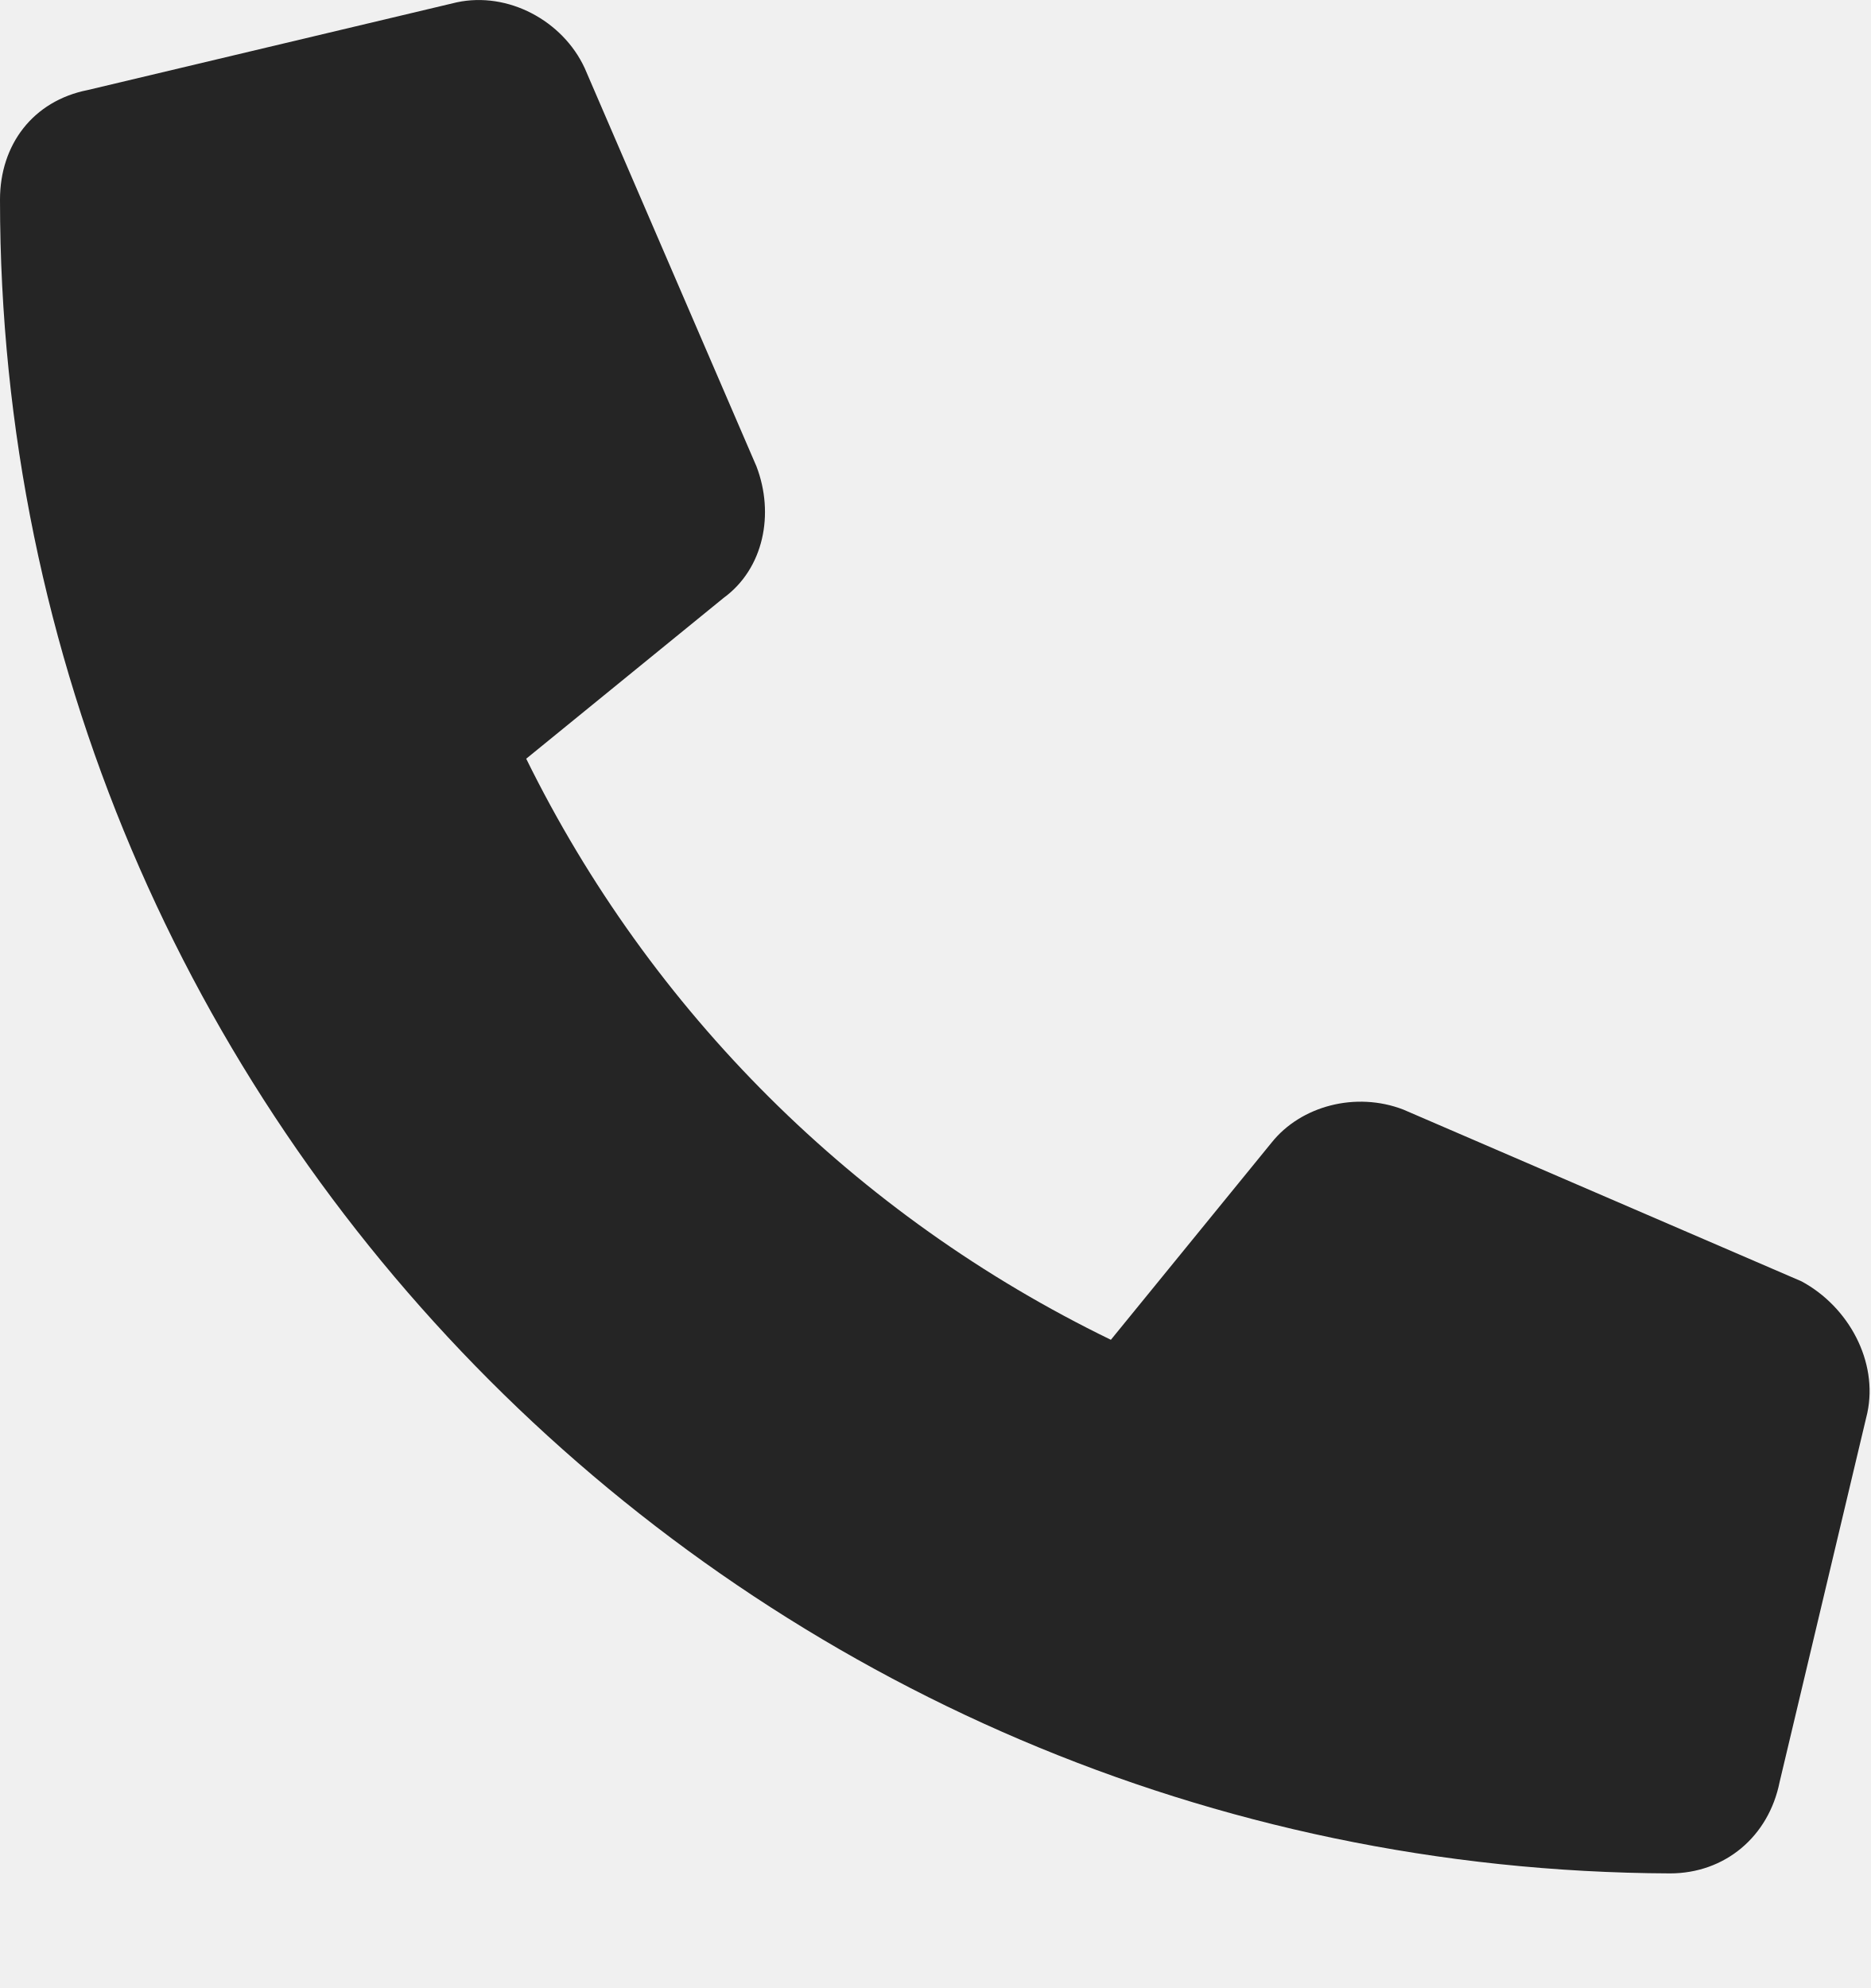
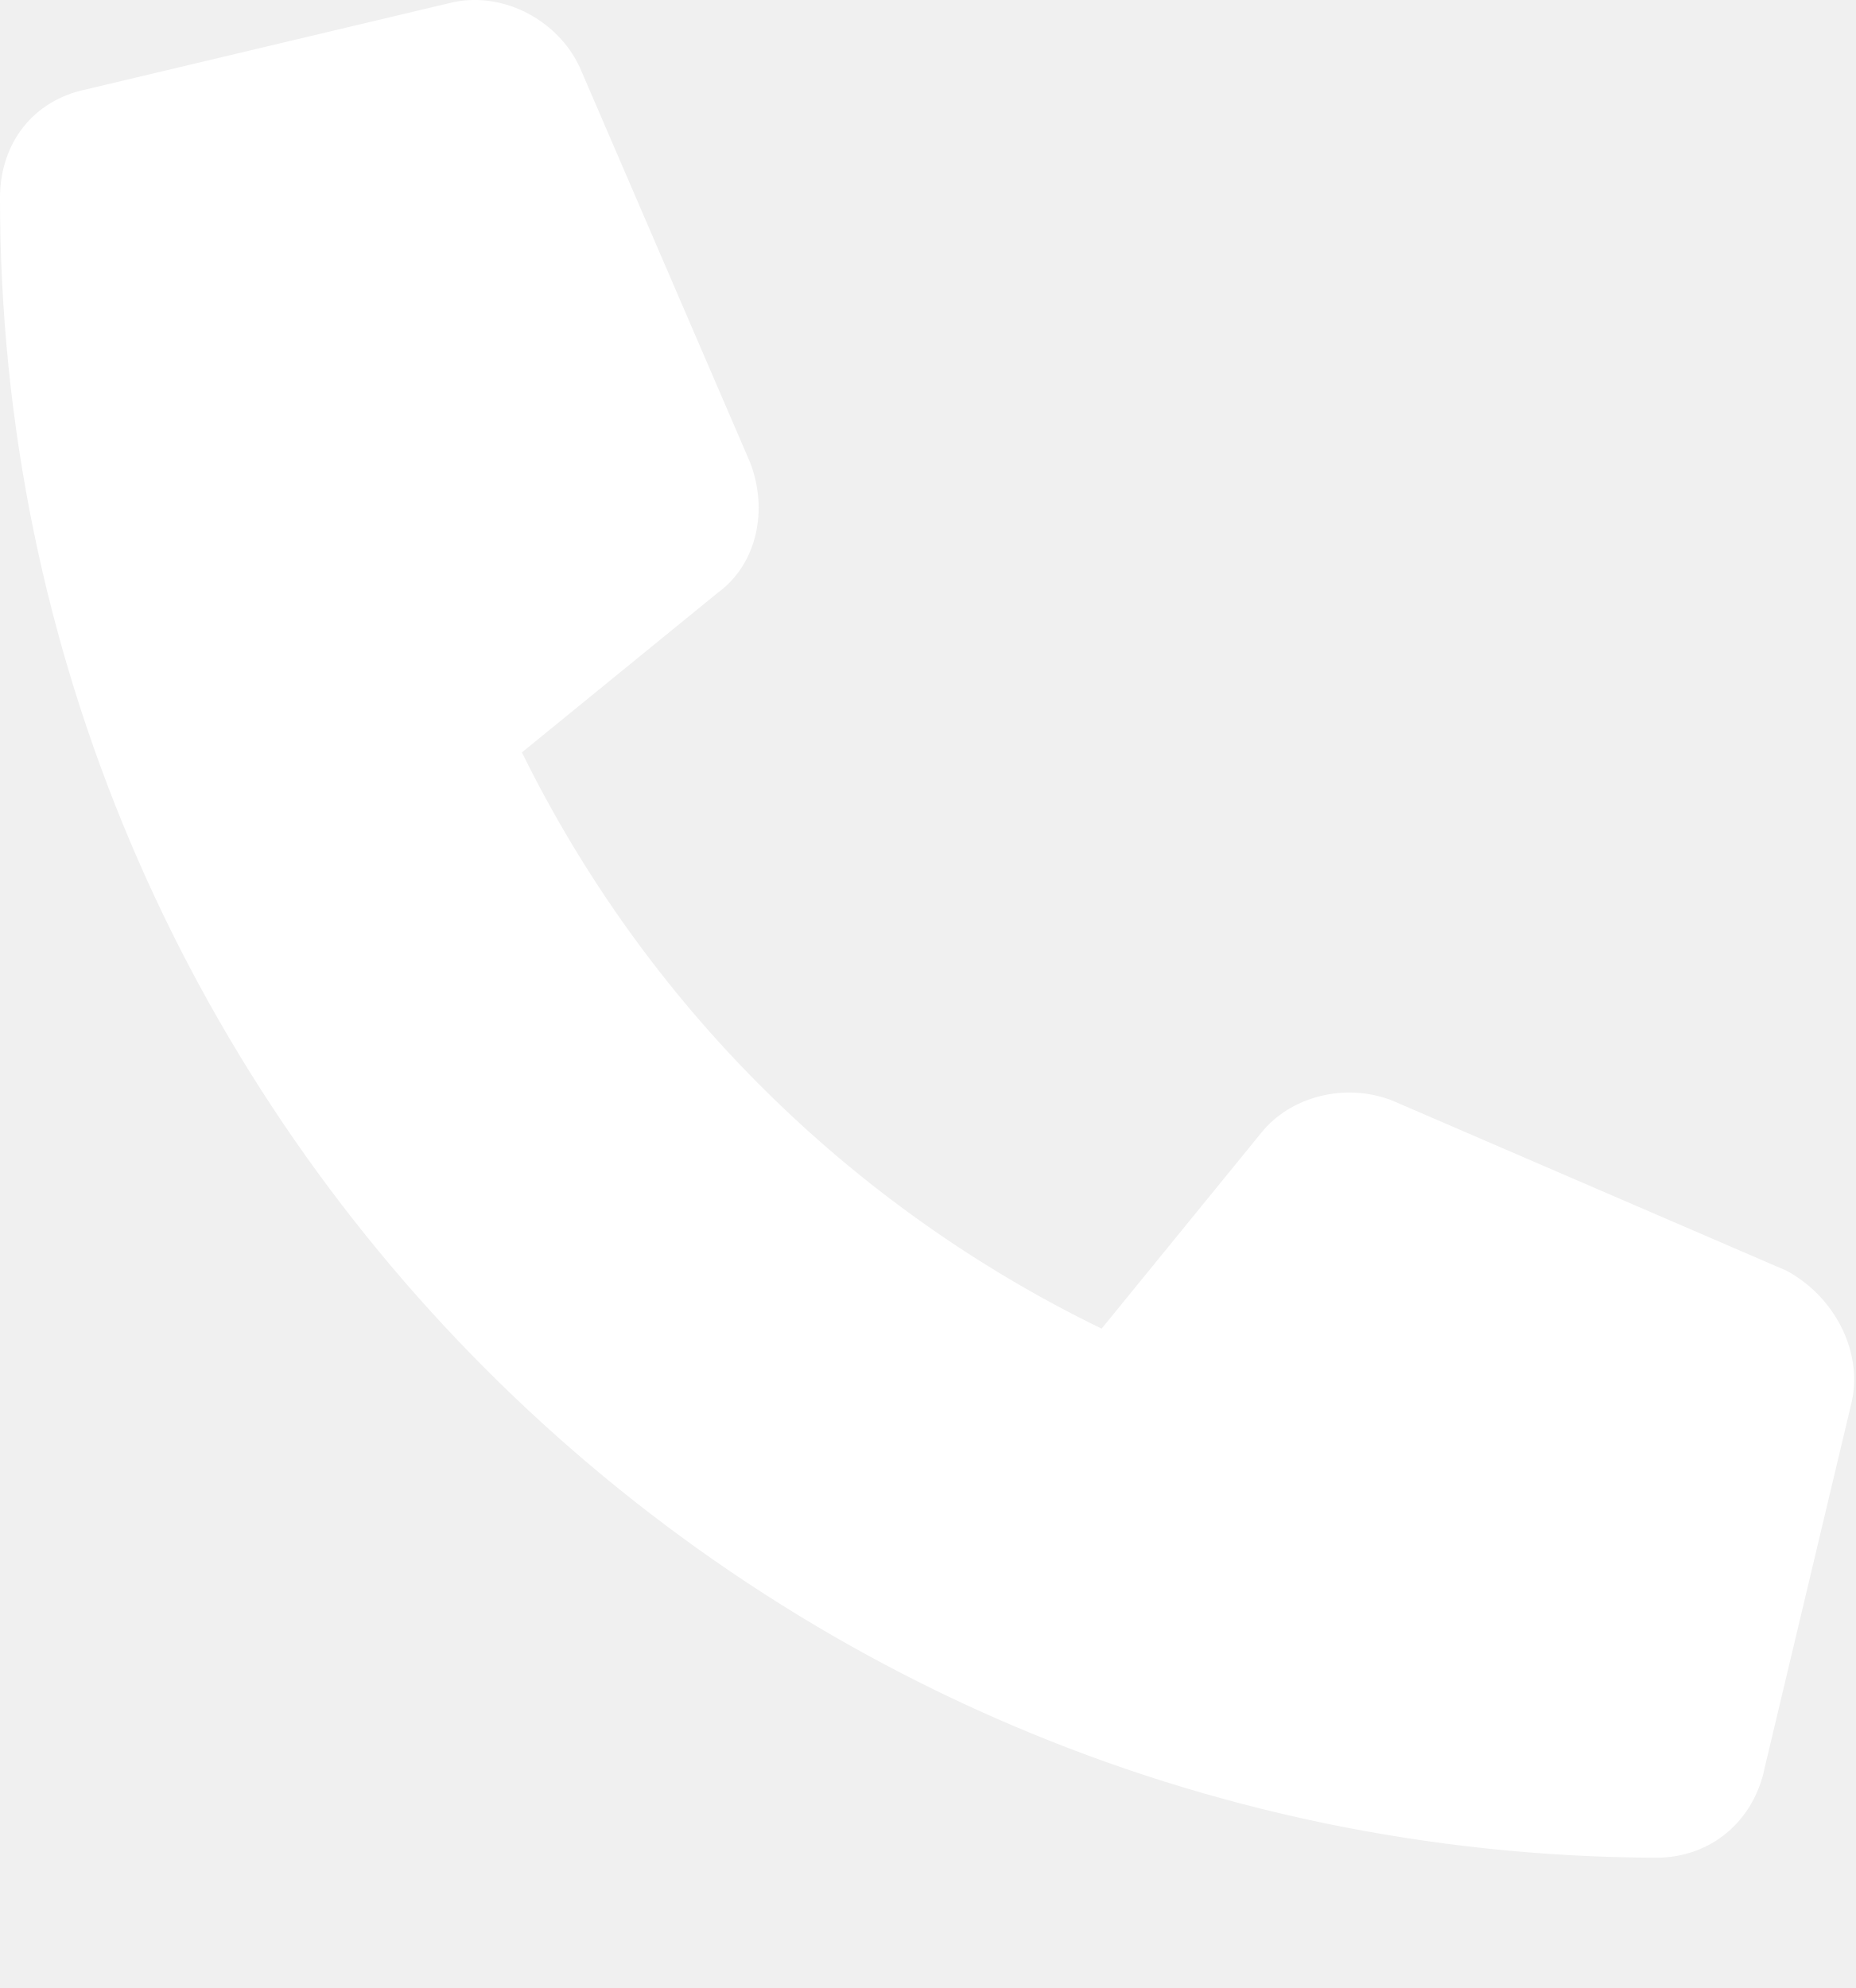
- <svg xmlns="http://www.w3.org/2000/svg" width="16" height="17" viewBox="0 0 16 17" fill="none">
-   <path d="M15.969 12.082L15.219 15.238C15.125 15.707 14.75 16.02 14.281 16.02C6.406 15.988 0 9.582 0 1.707C0 1.238 0.281 0.863 0.75 0.77L3.906 0.02C4.344 -0.074 4.812 0.176 5 0.582L6.469 3.988C6.625 4.395 6.531 4.863 6.188 5.113L4.5 6.488C5.562 8.645 7.312 10.395 9.5 11.457L10.875 9.77C11.125 9.457 11.594 9.332 12 9.488L15.406 10.957C15.812 11.176 16.062 11.645 15.969 12.082Z" fill="#252525" />
+ <svg xmlns="http://www.w3.org/2000/svg" width="14" height="15" viewBox="0 0 14 15" fill="none">
+   <path d="M13.973 10.572L13.316 13.334C13.234 13.744 12.906 14.017 12.496 14.017C5.605 13.99 0 8.384 0 1.494C0 1.084 0.246 0.756 0.656 0.673L3.418 0.017C3.801 -0.065 4.211 0.154 4.375 0.509L5.66 3.49C5.797 3.845 5.715 4.255 5.414 4.474L3.938 5.677C4.867 7.564 6.398 9.095 8.312 10.025L9.516 8.548C9.734 8.275 10.145 8.166 10.5 8.302L13.48 9.588C13.836 9.779 14.055 10.189 13.973 10.572Z" fill="white" />
</svg>
